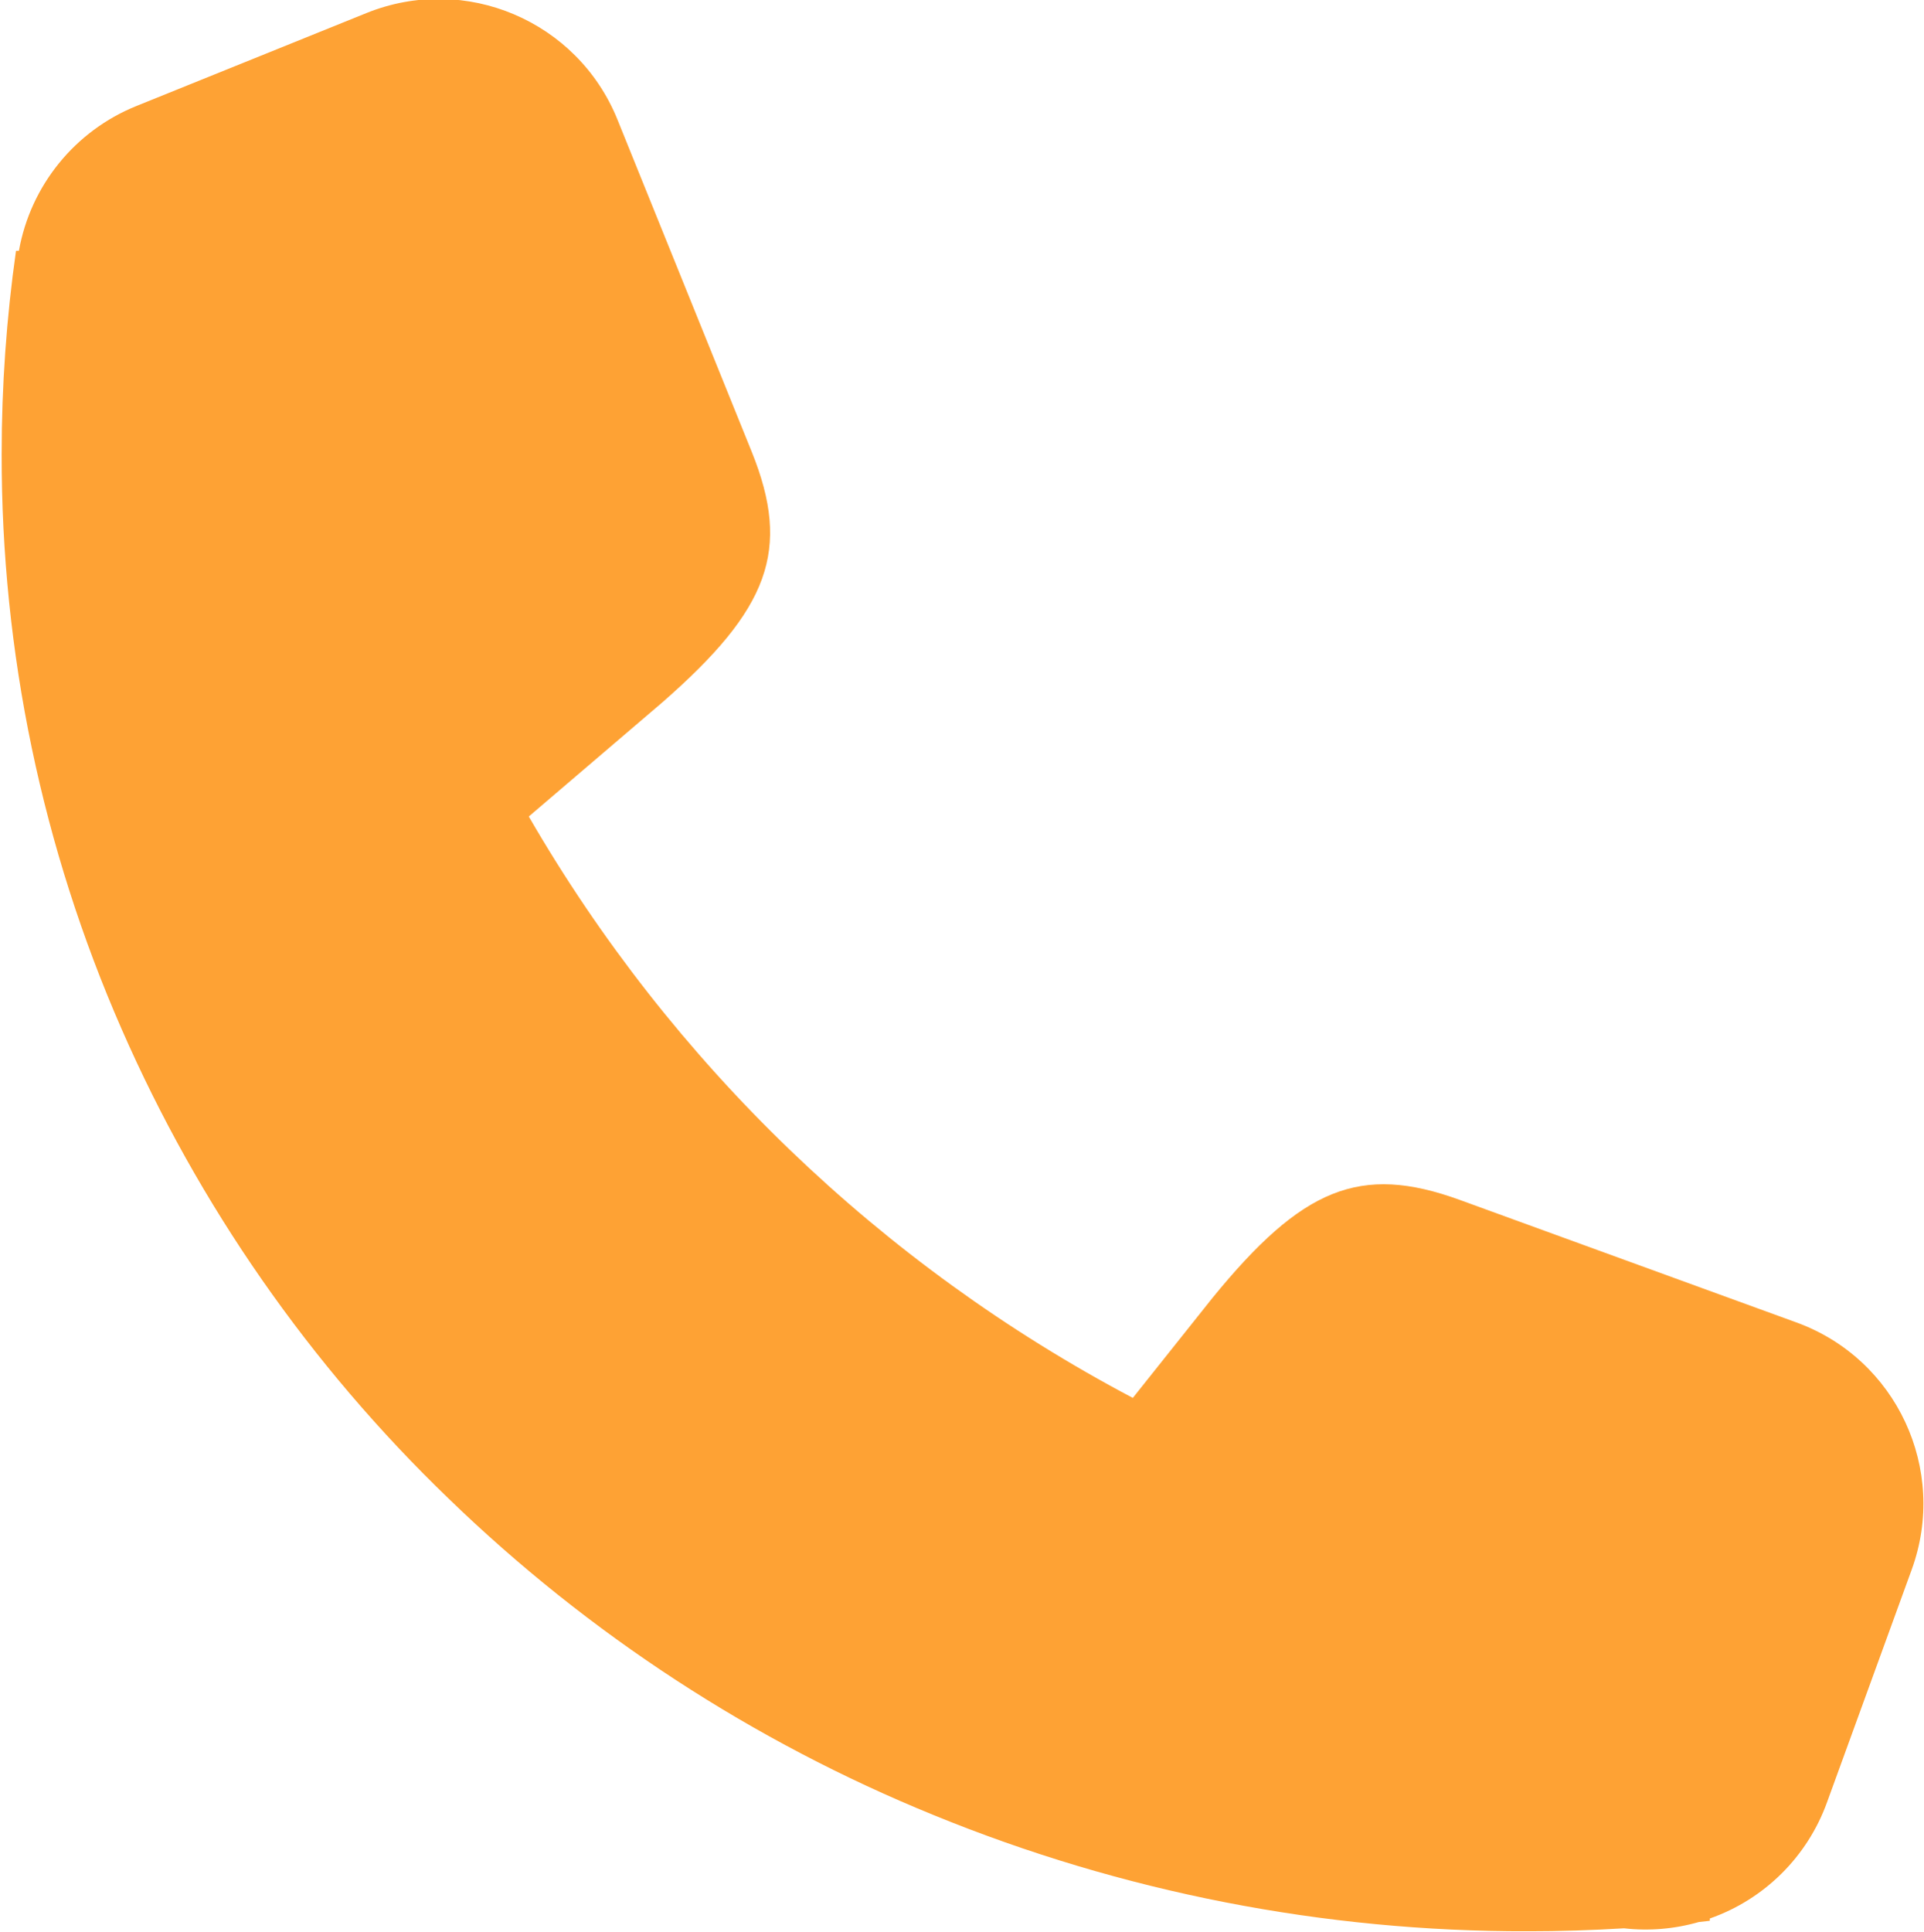
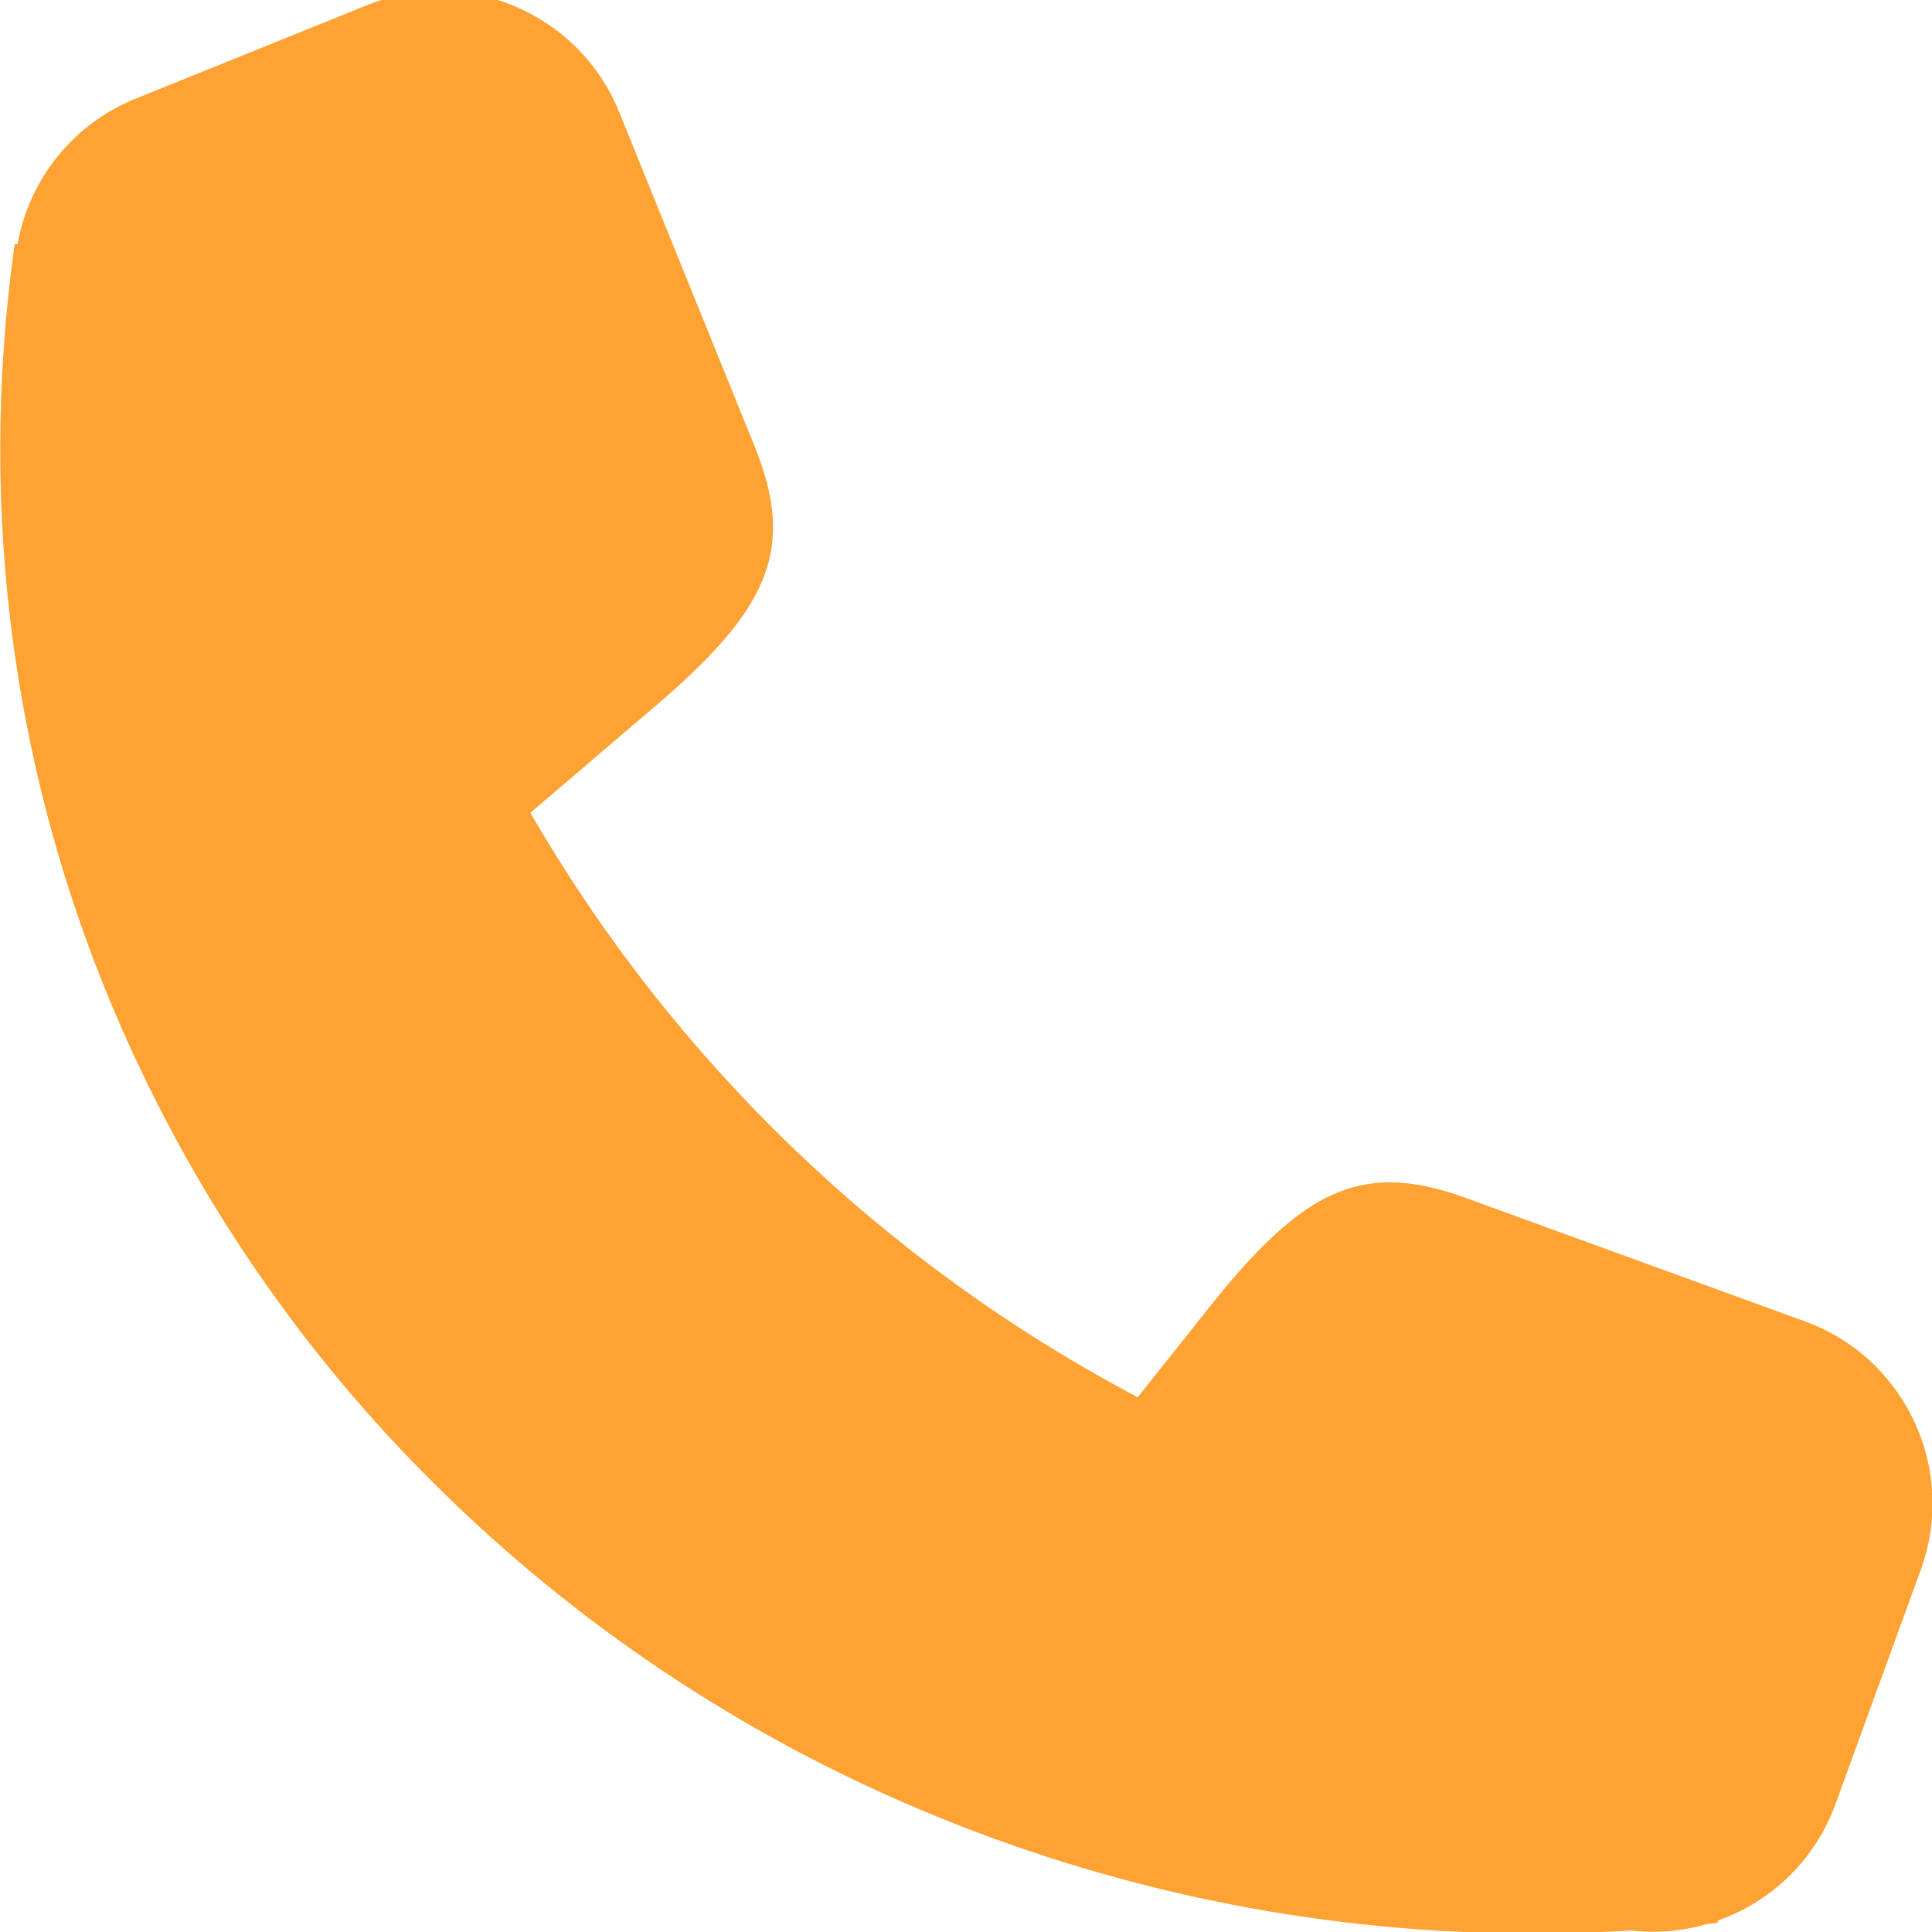
- <svg xmlns="http://www.w3.org/2000/svg" width="260" height="261">
+ <svg xmlns="http://www.w3.org/2000/svg" width="30" height="30">
  <defs>
    <clipPath id="a">
-       <path d="M0 0h260v261H0z" />
+       <path d="M0 0h30v30H0z" />
    </clipPath>
  </defs>
  <g data-name="Ikona (telefon)" clip-path="url(#a)">
-     <path data-name="Union 2" d="M126.204 245.307a206.032 206.032 0 01-65.567-42.775 198.685 198.685 0 01-44.2-63.463A192.9 192.9 0 01.224 61.358a195.171 195.171 0 011.94-27.465h.392a26.039 26.039 0 0115.9-19.574L49.53 1.764a26.064 26.064 0 0133.93 14.4l18.14 44.873c5.387 13.346 2.341 21.275-12.064 33.877l-18.062 15.434a204.808 204.808 0 0081.646 78.576l10.769-13.518c12.1-14.83 19.917-18.156 33.445-13.234l45.486 16.555a26.054 26.054 0 0115.58 33.4l-11.462 31.488a25.99 25.99 0 01-15.83 15.666v.311l-1.471.162a25.979 25.979 0 01-10.125.852c-4.343.262-8.693.4-13.019.4a210.916 210.916 0 01-80.289-15.699z" fill="#fea234" />
+     <path data-name="Union 2" d="M14.55 28.208a23.791 23.791 0 01-7.573-4.94 22.955 22.955 0 01-5.1-7.329A22.28 22.28 0 01.004 6.964a22.557 22.557 0 01.224-3.173h.045a3 3 0 011.836-2.26L5.698.081a3.009 3.009 0 013.918 1.662l2.1 5.183c.622 1.542.27 2.458-1.394 3.913l-2.086 1.782a23.657 23.657 0 009.43 9.075l1.244-1.562c1.4-1.713 2.3-2.1 3.863-1.528l5.253 1.912a3.009 3.009 0 011.8 3.857l-1.324 3.637a3 3 0 01-1.828 1.81v.036l-.17.019a3.011 3.011 0 01-1.169.1c-.5.029-1 .045-1.5.045a24.376 24.376 0 01-9.285-1.814z" fill="#fea234" />
  </g>
</svg>
